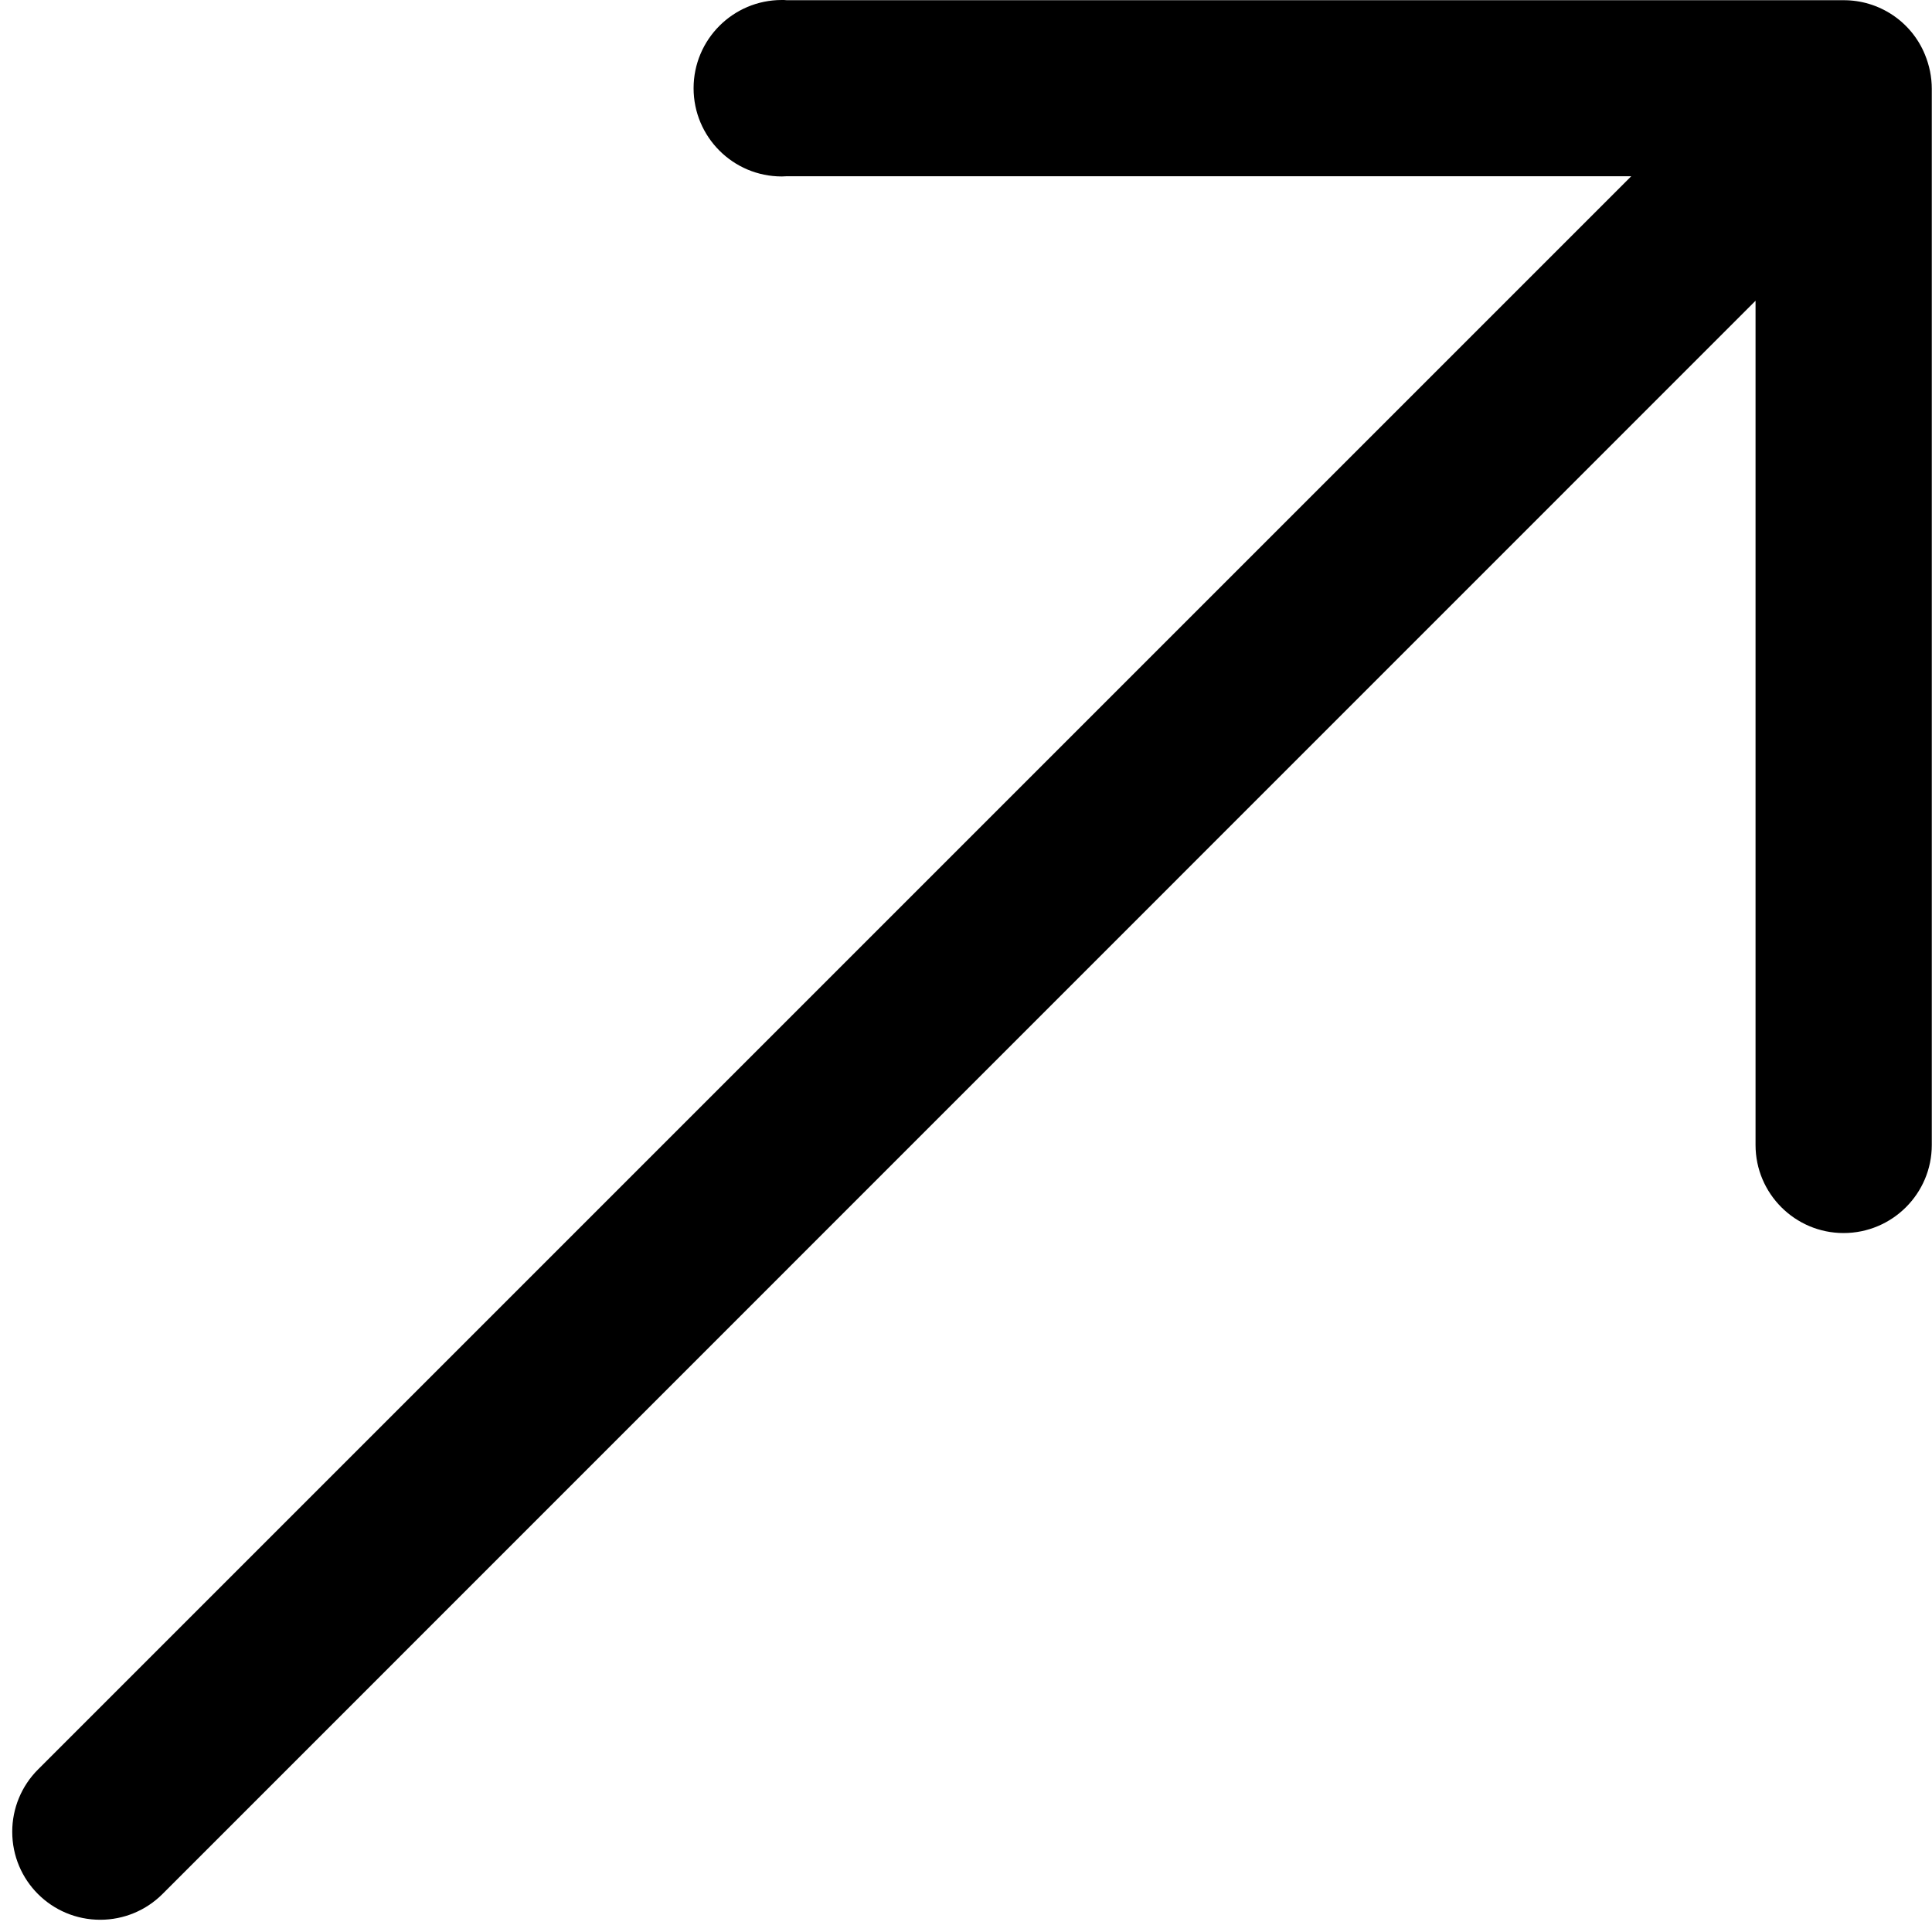
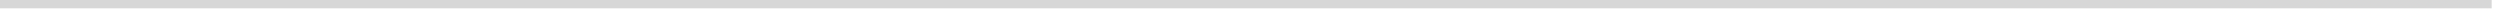
- <svg xmlns="http://www.w3.org/2000/svg" version="1.1" width="9px" height="9px">
-   <g transform="matrix(1 0 0 1 -266 -1749 )">
-     <path d="M 8.999 0.414  C 8.999 0.359  8.988 0.305  8.967 0.254  C 8.904 0.1  8.753 0  8.587 0.001  L 3.665 0.001  C 3.658 0  3.65 0  3.642 0  C 3.415 0  3.231 0.184  3.231 0.411  C 3.231 0.638  3.415 0.822  3.642 0.822  C 3.65 0.822  3.658 0.821  3.665 0.821  L 7.599 0.821  L 0.177 8.243  C 0.1 8.32  0.057 8.424  0.057 8.533  C 0.057 8.76  0.24 8.943  0.467 8.943  C 0.576 8.943  0.68 8.9  0.757 8.823  L 8.178 1.401  L 8.178 5.334  C 8.178 5.56  8.362 5.744  8.588 5.744  C 8.815 5.744  8.999 5.56  8.999 5.334  L 8.999 0.414  Z " fill-rule="nonzero" fill="#000000" stroke="none" transform="matrix(1 0 0 1 266 1749 )" />
+ <svg xmlns="http://www.w3.org/2000/svg" version="1.1" width="300px" height="2px">
+   <g transform="matrix(1 0 0 1 -588 -331 )">
+     <path d="M 588 331.5  L 887 331.5  " stroke-width="1" stroke="#d7d7d7" fill="none" />
  </g>
</svg>
